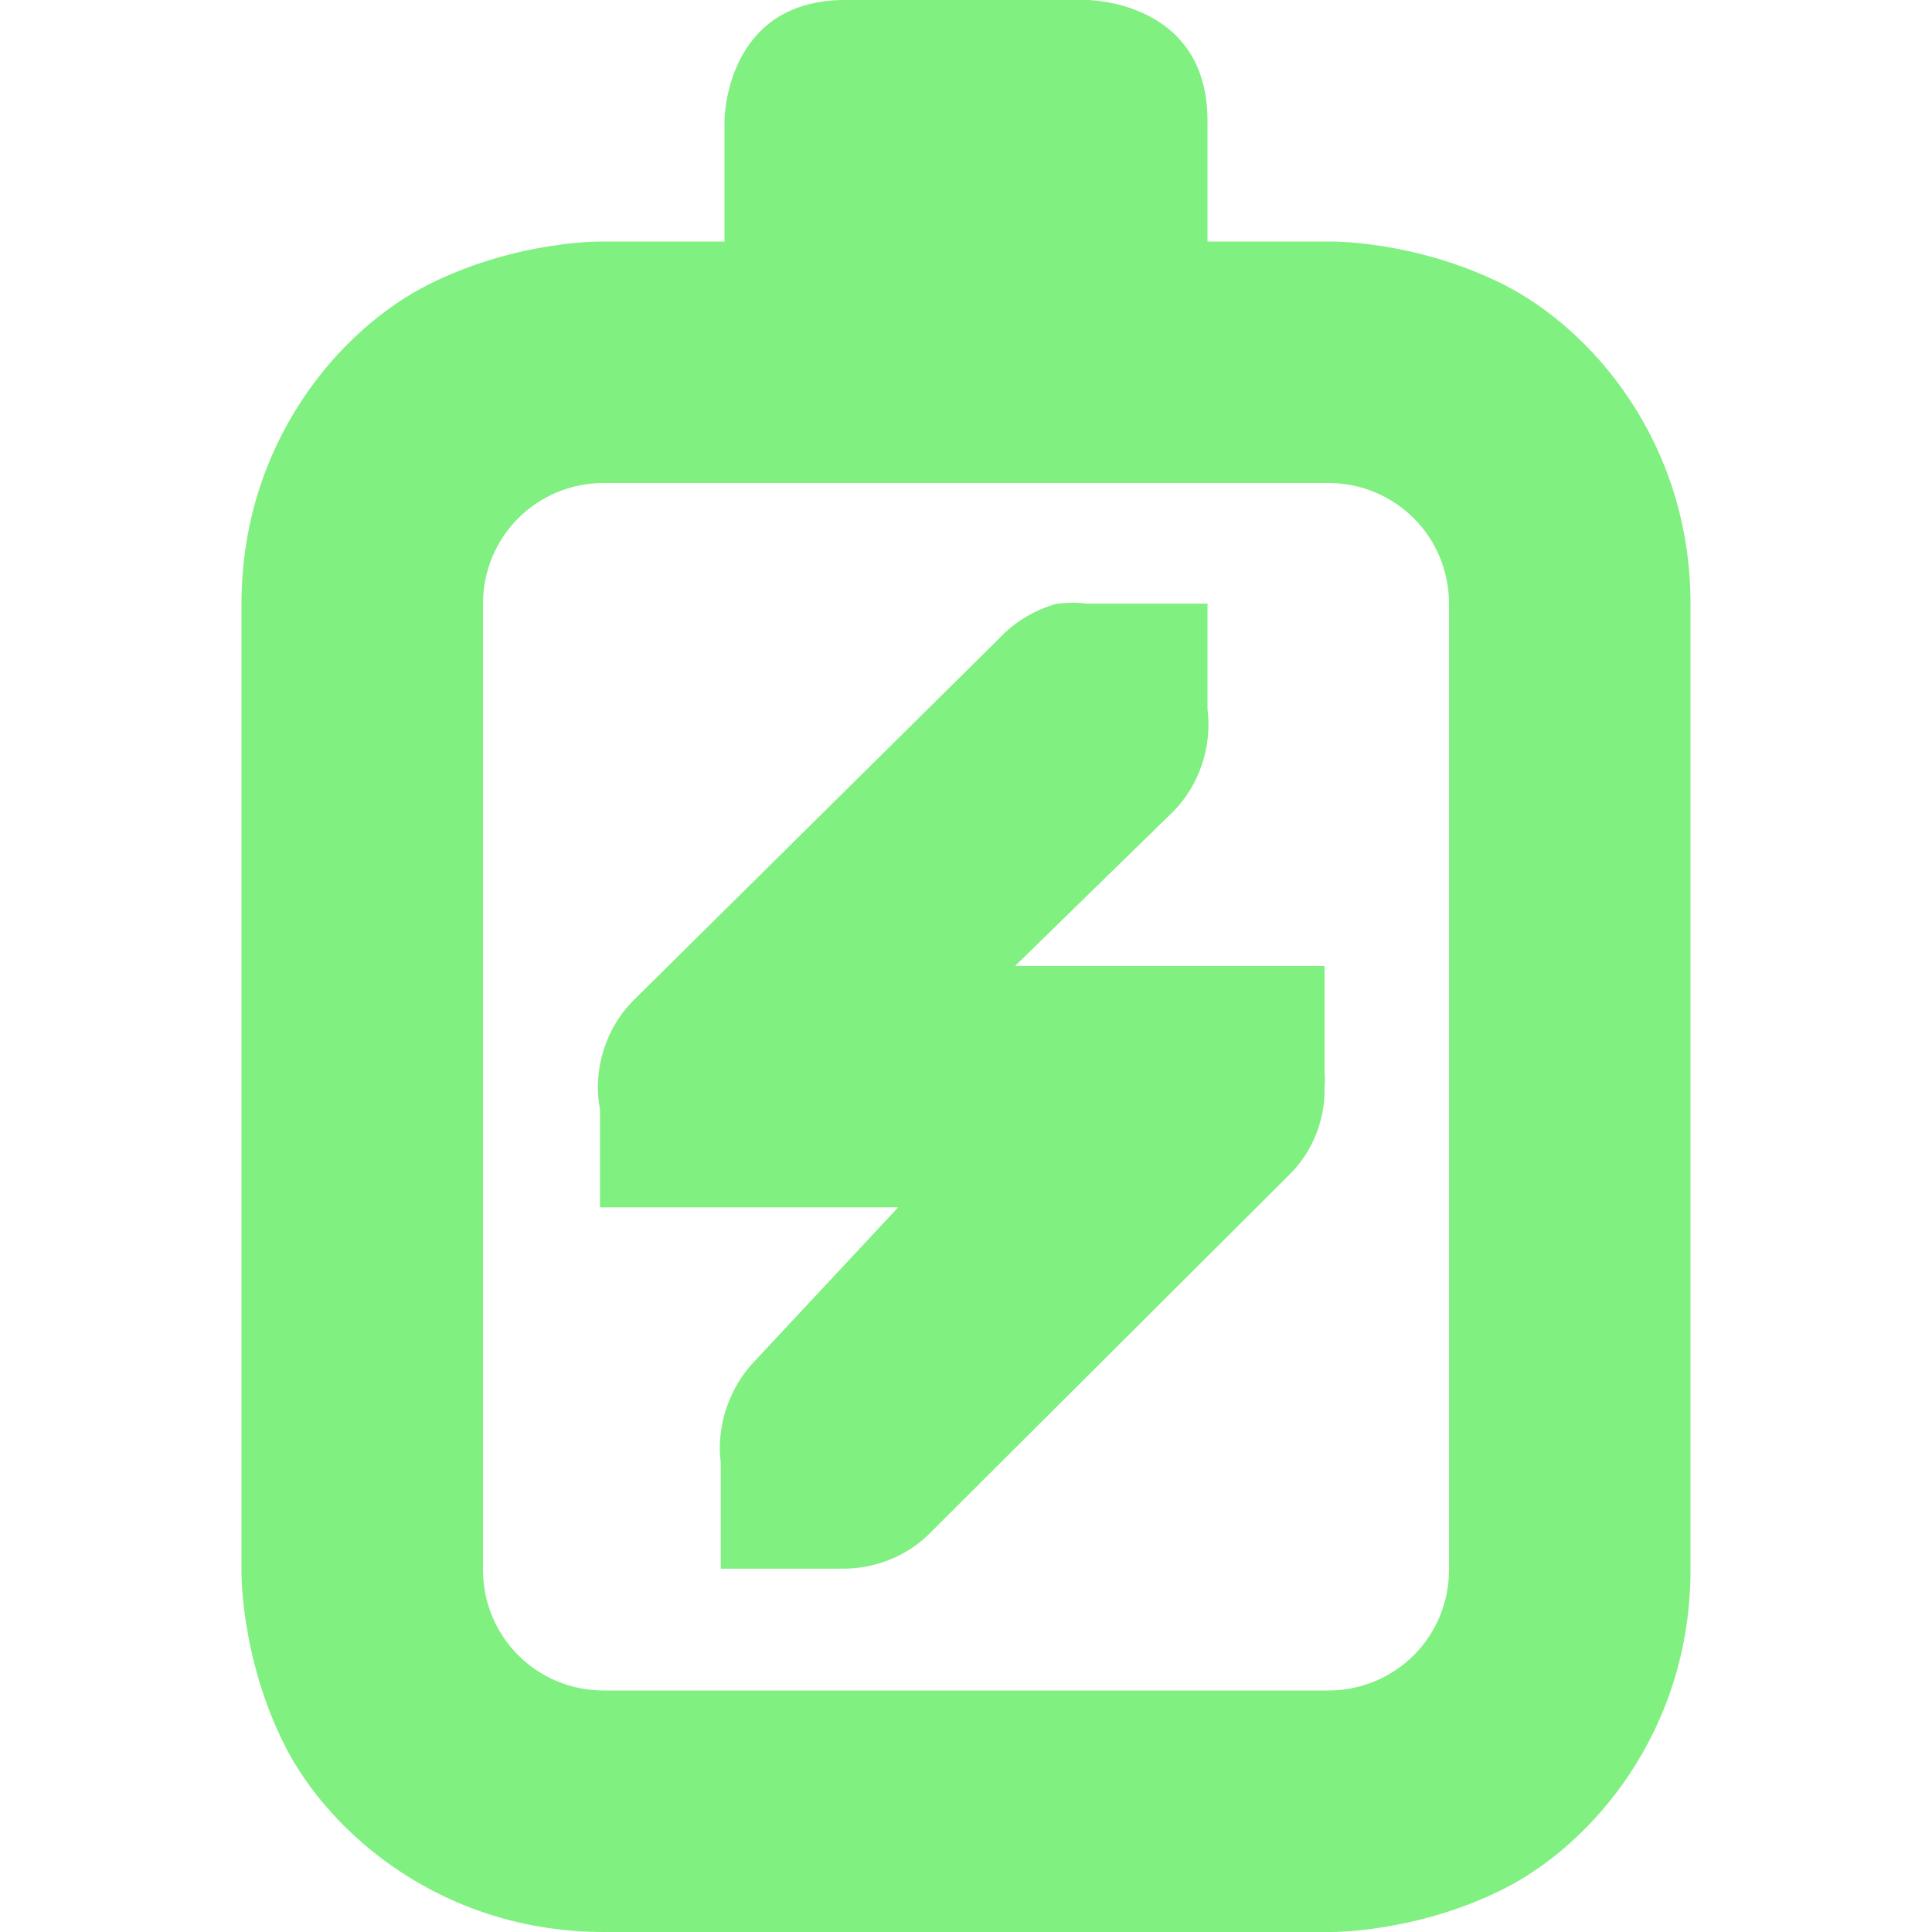
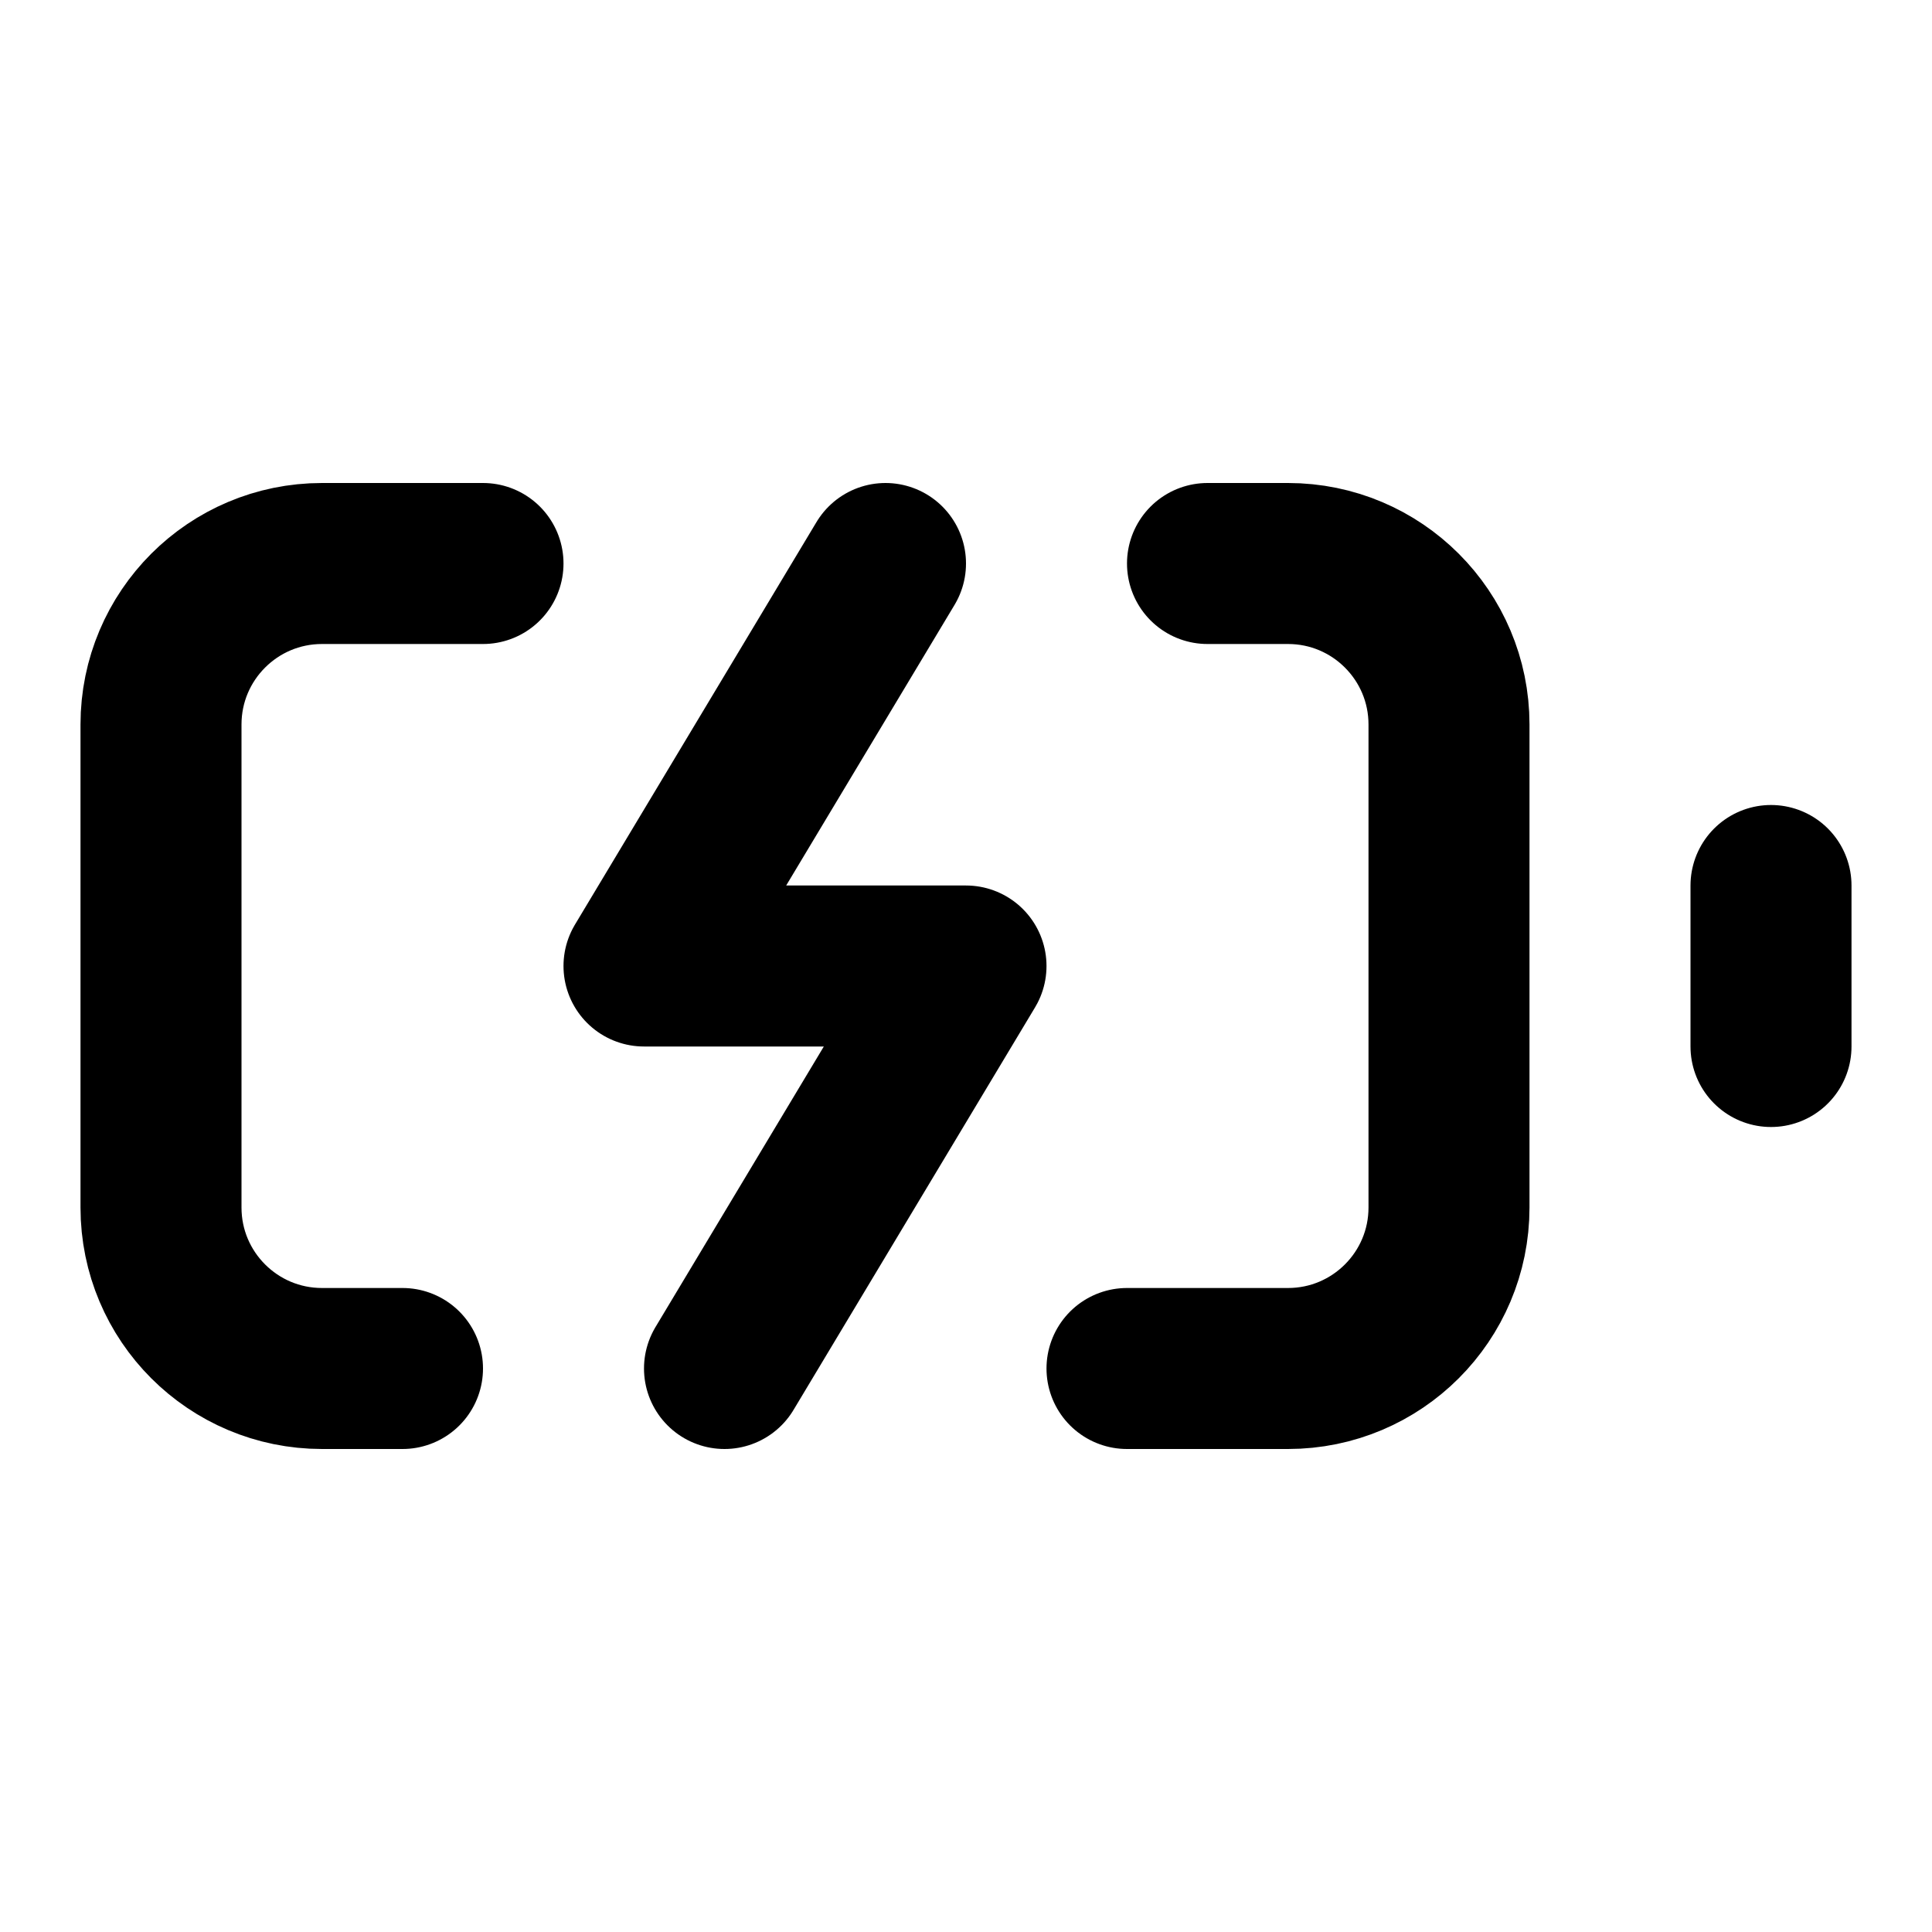
- <svg xmlns="http://www.w3.org/2000/svg" height="16px" viewBox="0 0 16 16" width="16px" version="1.1" id="svg1">
-   <defs id="defs1" />
-   <path d="m 7 0 c -1 0 -1 1 -1 1 v 1 h -1 s -0.707 -0.016 -1.449 0.355 c -0.738 0.371 -1.551 1.312 -1.551 2.645 v 8 s -0.016 0.707 0.355 1.449 c 0.371 0.738 1.312 1.551 2.645 1.551 h 6 s 0.707 0.016 1.449 -0.355 c 0.738 -0.371 1.551 -1.312 1.551 -2.645 v -8 c 0 -1.332 -0.812 -2.273 -1.551 -2.645 c -0.742 -0.371 -1.449 -0.355 -1.449 -0.355 h -1 v -1 c 0 -1 -1 -1 -1 -1 z m -2 4 h 6 c 0.555 0 1 0.445 1 1 v 8 c 0 0.555 -0.445 1 -1 1 h -6 c -0.555 0 -1 -0.445 -1 -1 v -8 c 0 -0.555 0.445 -1 1 -1 z m 3.875 0.992 c -0.043 0 -0.082 0.004 -0.125 0.008 c -0.18 0.051 -0.344 0.148 -0.469 0.281 l -3.031 3 c -0.234 0.23 -0.344 0.582 -0.281 0.906 v 0.812 h 2.469 l -1.188 1.273 c -0.211 0.219 -0.32 0.539 -0.281 0.844 v 0.094 v 0.781 h 1 c 0.266 0.004 0.531 -0.098 0.719 -0.281 l 3 -2.992 c 0.188 -0.191 0.289 -0.453 0.281 -0.719 c 0.004 -0.043 0.004 -0.082 0 -0.125 v -0.875 h -2.562 l 1.312 -1.281 c 0.215 -0.219 0.32 -0.539 0.281 -0.844 c 0 -0.031 0 -0.062 0 -0.094 v -0.781 h -0.938 c -0.02 0 -0.043 0 -0.062 0 c -0.043 -0.004 -0.082 -0.008 -0.125 -0.008 z m 0 0" fill="#2e3434" id="path1" style="fill:#80f080;fill-opacity:1" />
+ <svg xmlns="http://www.w3.org/2000/svg" width="24" height="24" viewBox="0 0 24 24" fill="none" stroke="currentColor" stroke-width="2" stroke-linecap="round" stroke-linejoin="round" class="lucide lucide-battery-charging">
+   <path d="M15 7h1a2 2 0 0 1 2 2v6a2 2 0 0 1-2 2h-2" />
+   <path d="M6 7H4a2 2 0 0 0-2 2v6a2 2 0 0 0 2 2h1" />
+   <path d="m11 7-3 5h4l-3 5" />
+   <line x1="22" x2="22" y1="11" y2="13" />
</svg>
